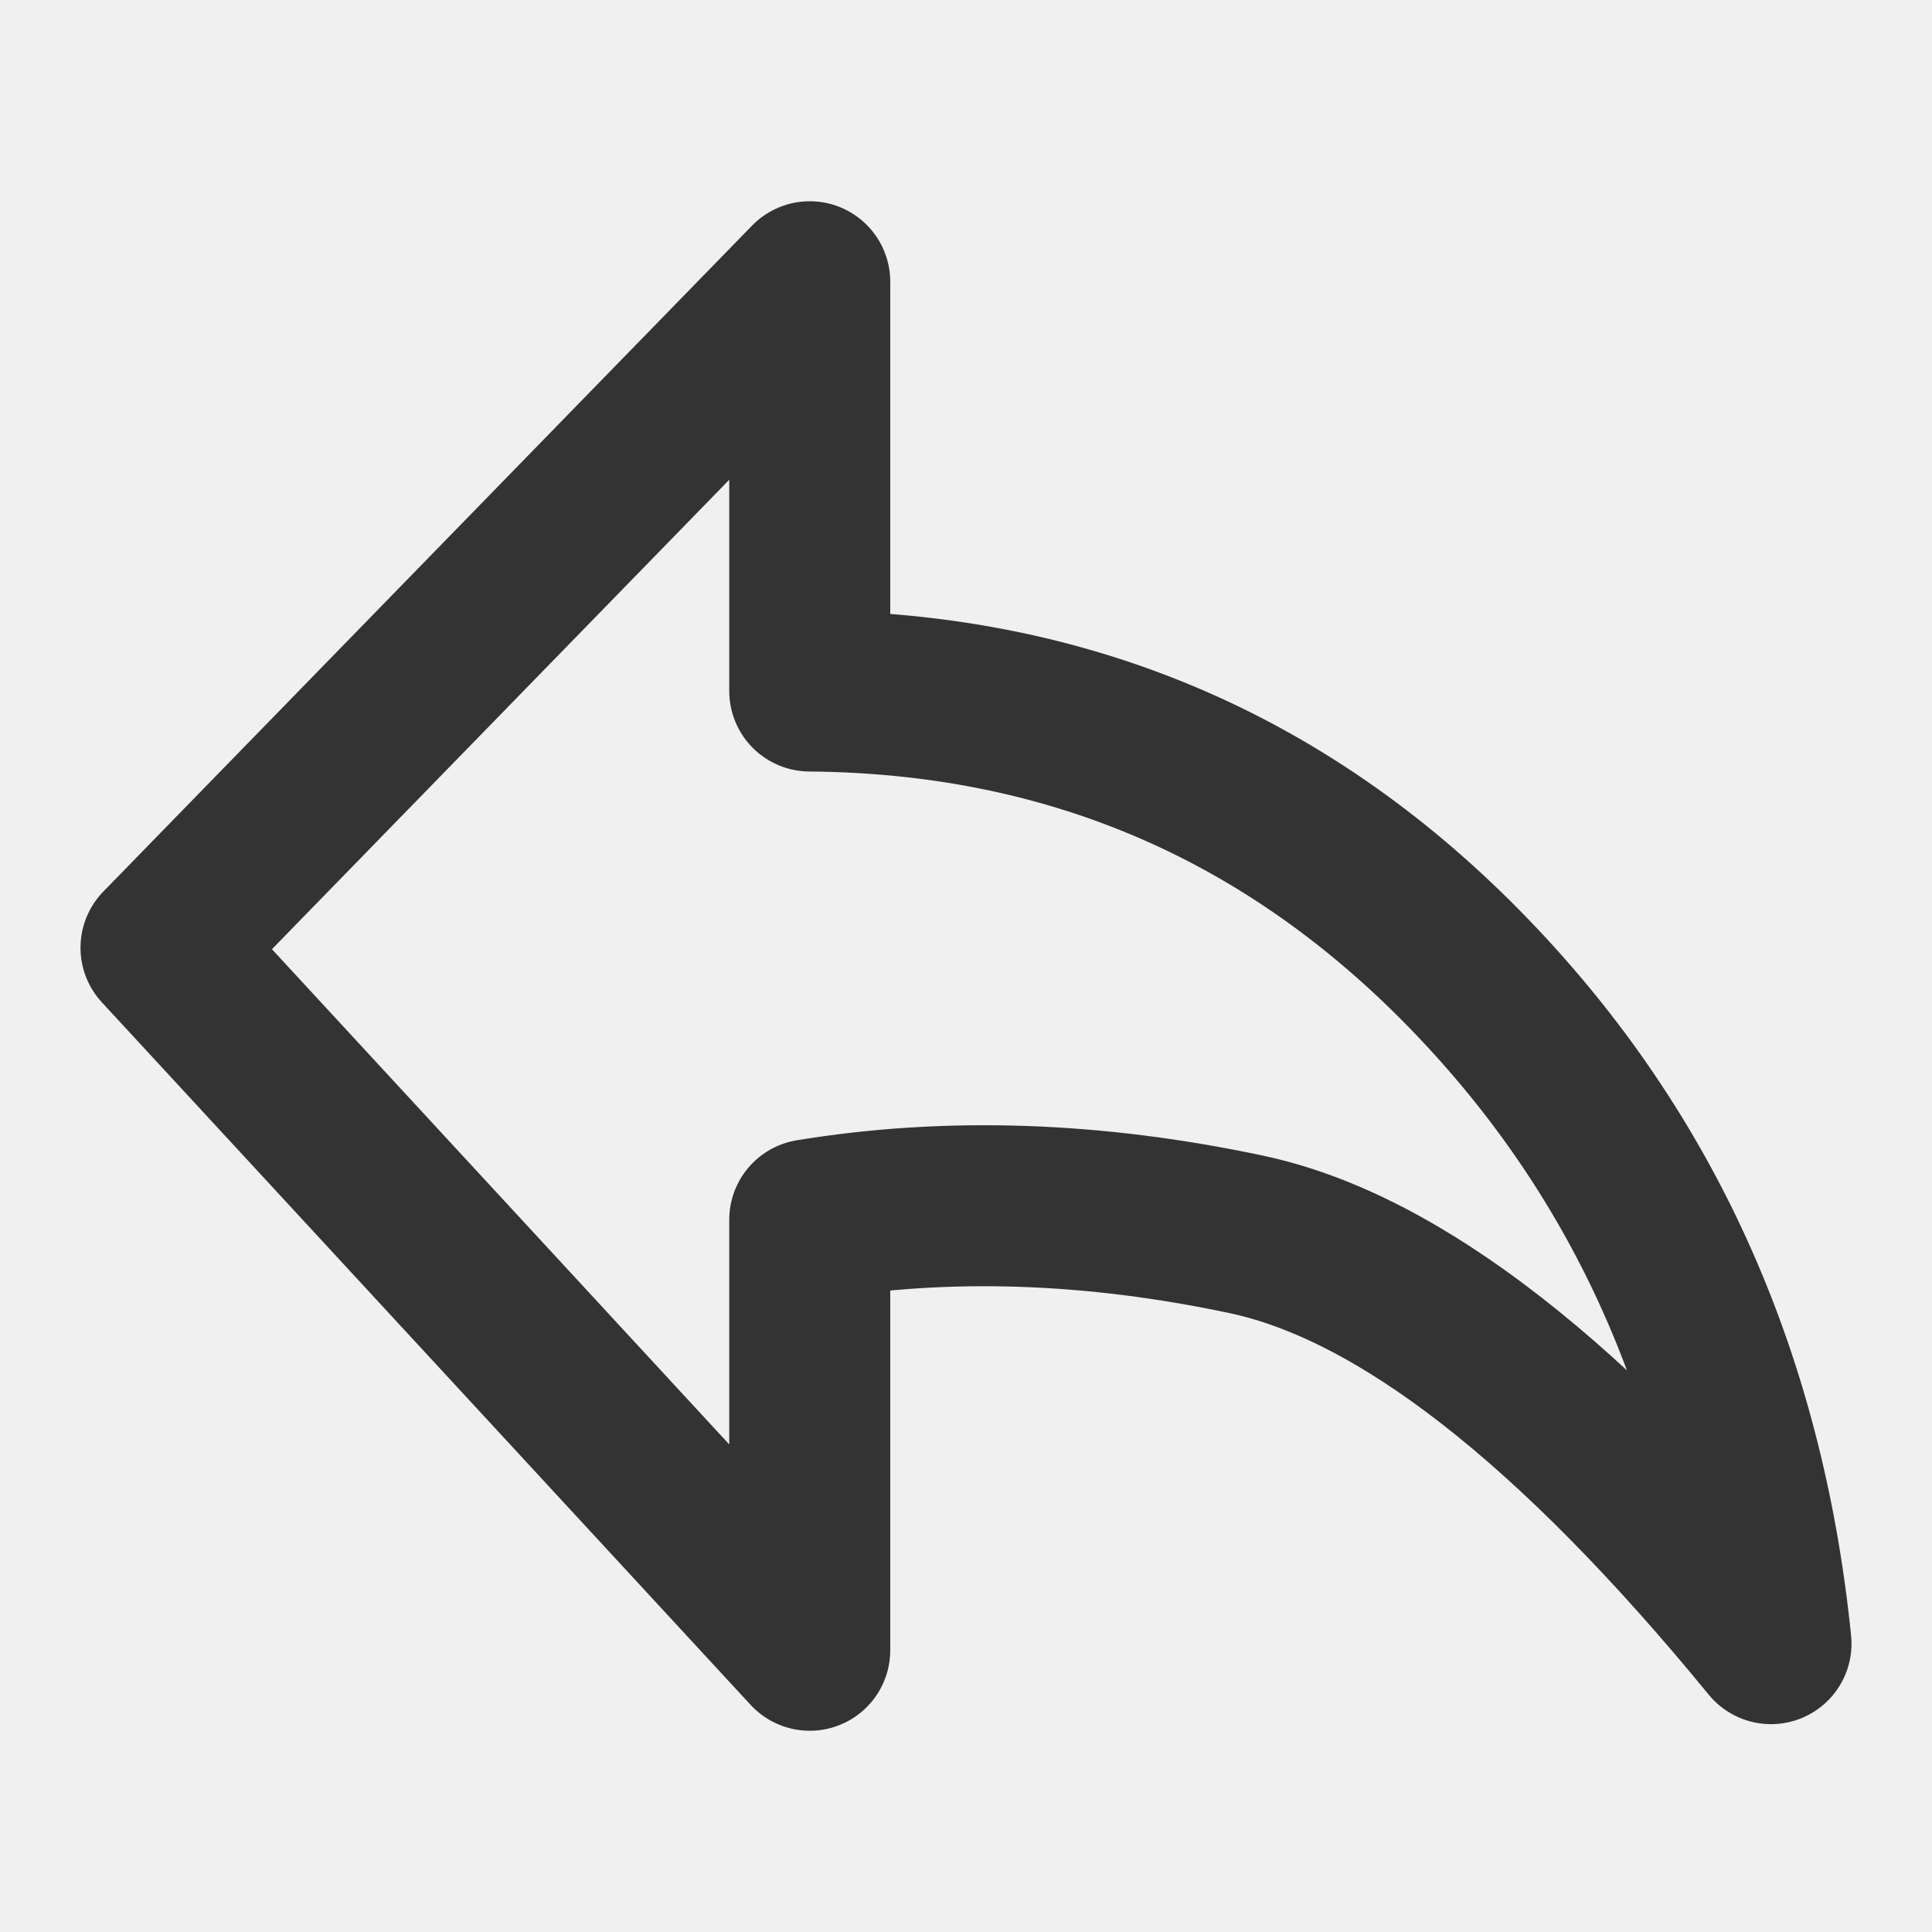
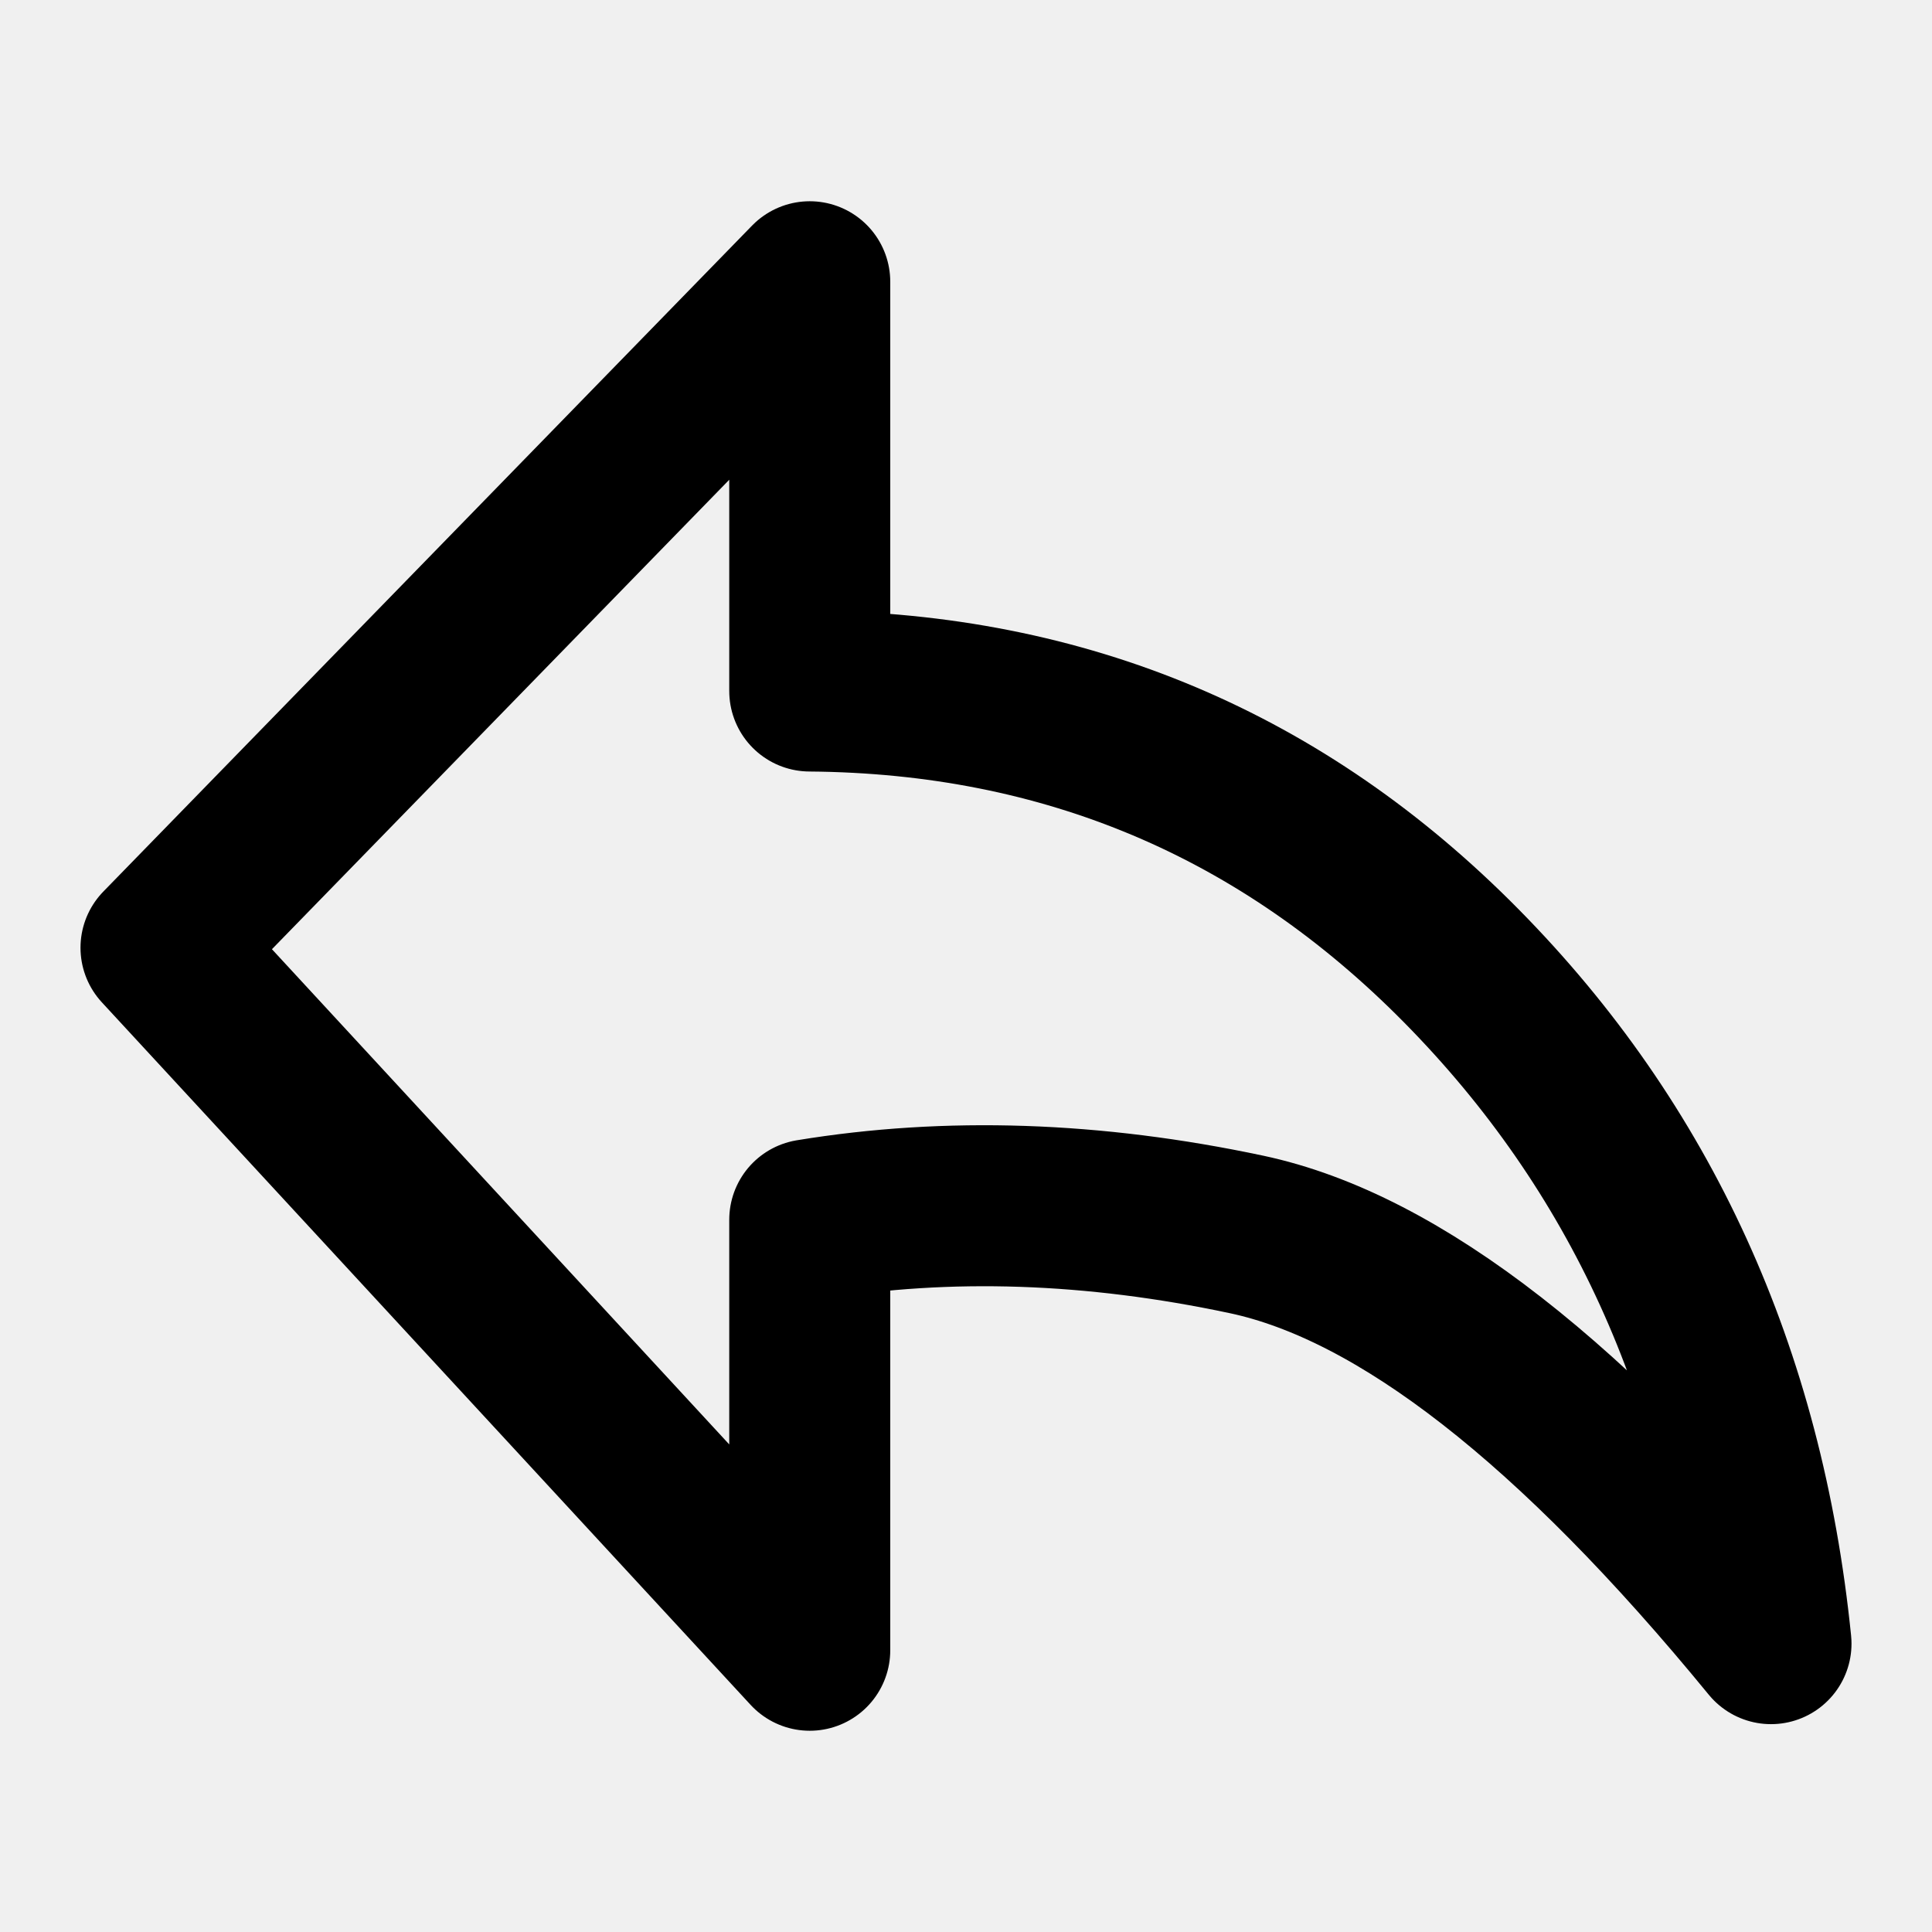
<svg xmlns="http://www.w3.org/2000/svg" width="24" height="24" viewBox="0 0 24 24" fill="none">
  <g clip-path="url(#clip0_2836_9956)">
    <path d="M24 0H0V24H24V0Z" fill="white" fill-opacity="0.01" />
-     <path fill-rule="evenodd" clip-rule="evenodd" d="M22 20.418C19.553 17.432 17.381 15.737 15.482 15.334C13.584 14.931 11.776 14.87 10.059 15.152V20.5L2 11.773L10.059 3.5V8.584C13.233 8.609 15.932 9.747 18.155 12C20.378 14.253 21.659 17.059 22 20.418Z" stroke="#333333" stroke-width="2" stroke-linejoin="round" />
+     <path fill-rule="evenodd" clip-rule="evenodd" d="M22 20.418C19.553 17.432 17.381 15.737 15.482 15.334C13.584 14.931 11.776 14.87 10.059 15.152V20.5L2 11.773L10.059 3.5V8.584C13.233 8.609 15.932 9.747 18.155 12C20.378 14.253 21.659 17.059 22 20.418Z" stroke="black" stroke-width="2" stroke-linejoin="round" />
  </g>
  <defs>
    <clipPath id="clip0_2836_9956">
      <rect width="24" height="24" fill="white" />
    </clipPath>
  </defs>
</svg>
